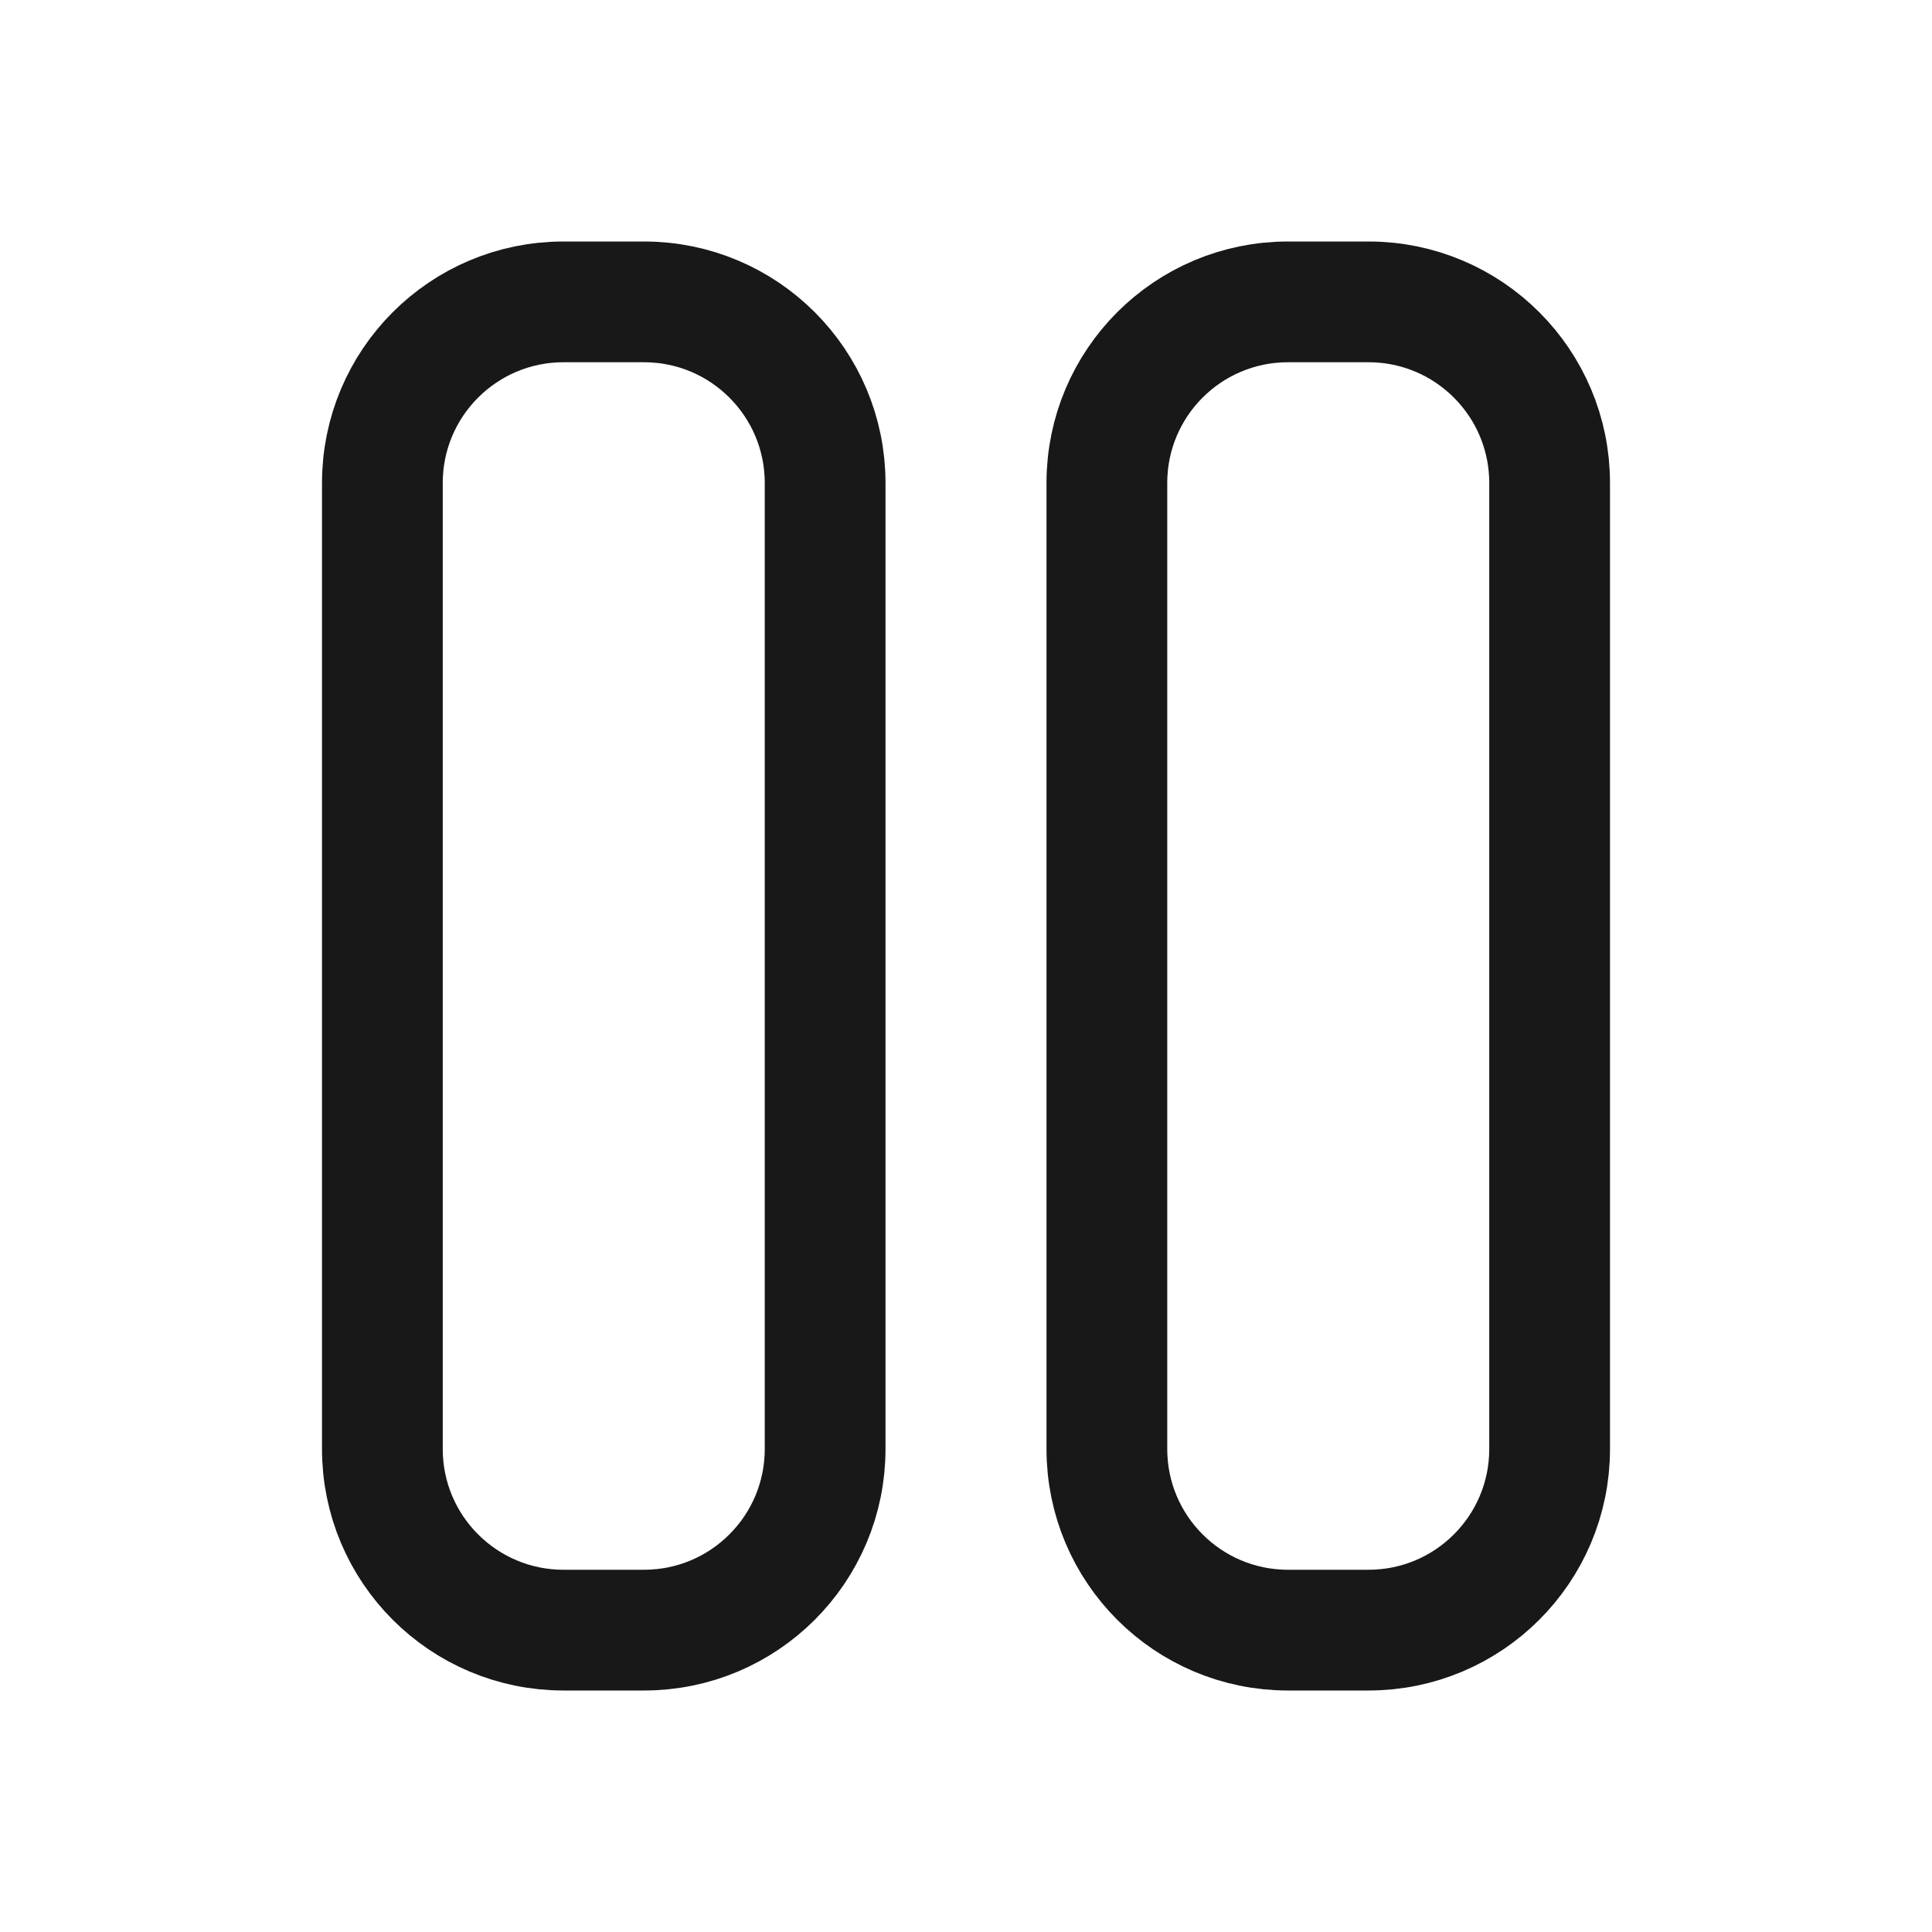
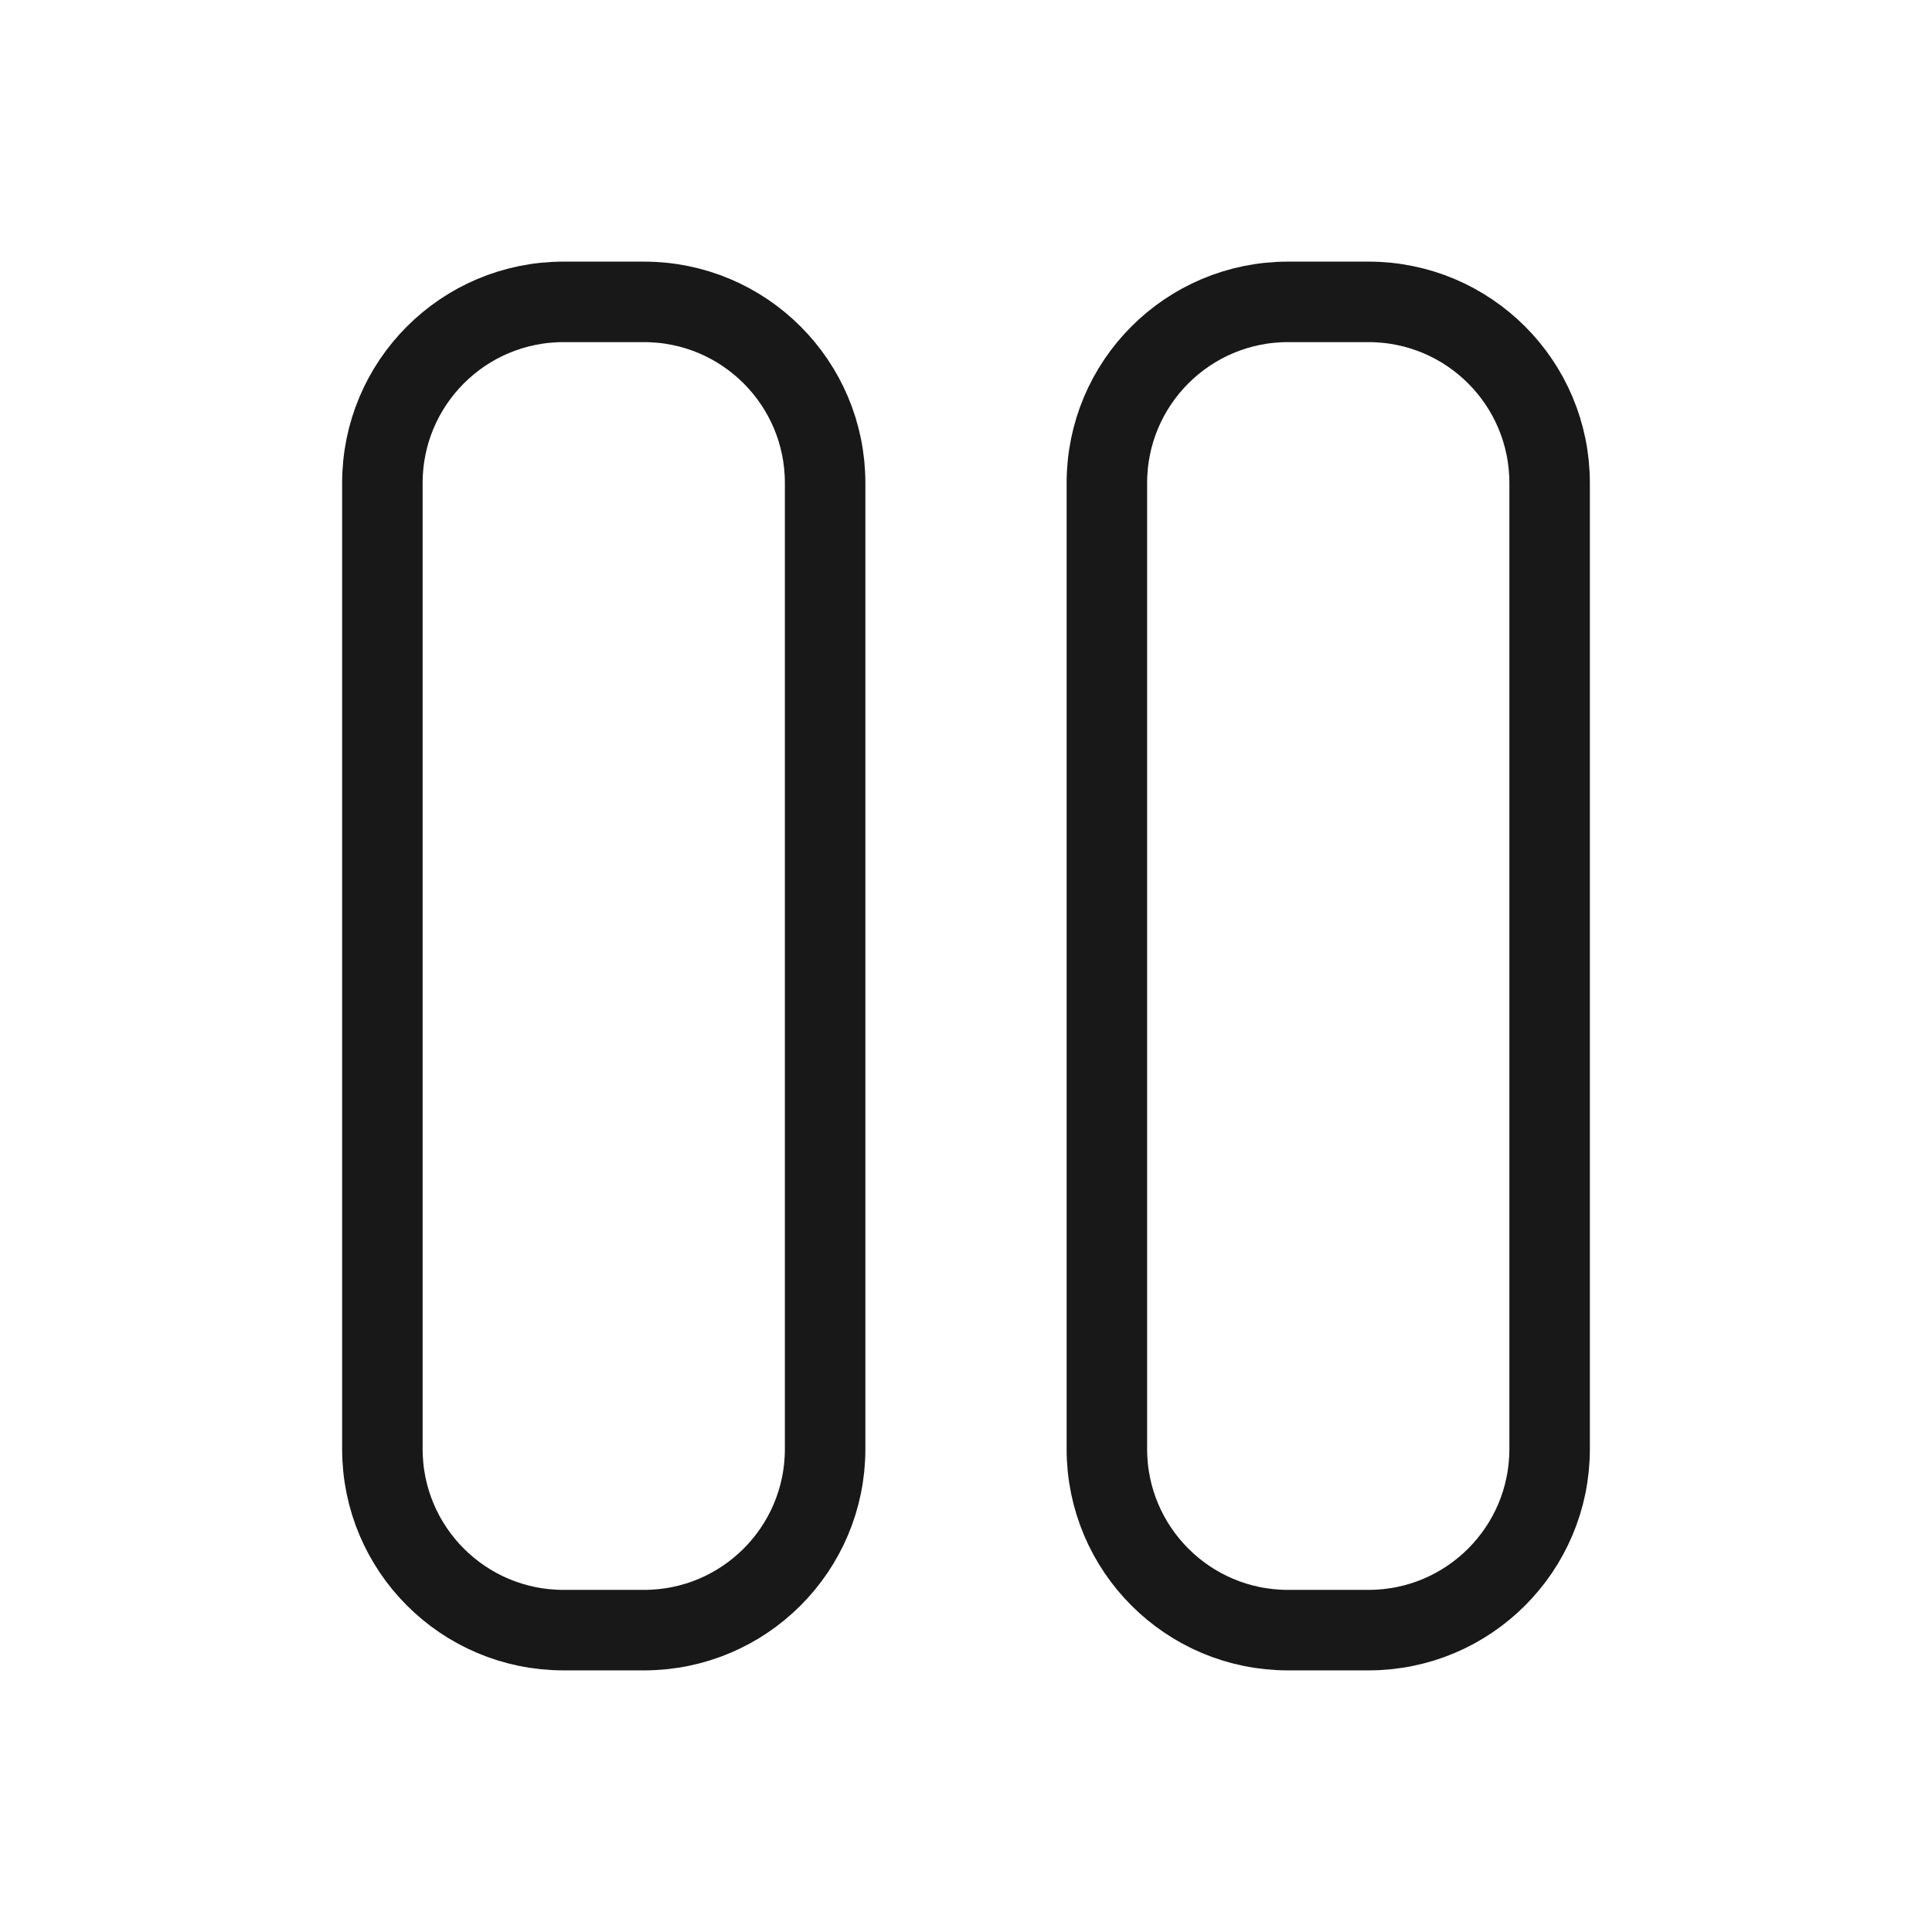
<svg xmlns="http://www.w3.org/2000/svg" width="24" height="24" viewBox="0 0 24 24" fill="none">
  <g id="31-pause">
-     <path id="Vector" d="M8 3.75H7C5.757 3.75 4.75 4.757 4.75 6V18C4.75 19.243 5.757 20.25 7 20.25H8C9.243 20.25 10.25 19.243 10.25 18V6C10.25 4.757 9.243 3.75 8 3.75Z" stroke="#181818" stroke-width="1.5" />
-     <path id="Vector_2" d="M17 3.75H16C14.757 3.75 13.75 4.757 13.75 6V18C13.75 19.243 14.757 20.25 16 20.25H17C18.243 20.25 19.25 19.243 19.25 18V6C19.25 4.757 18.243 3.75 17 3.75Z" stroke="#181818" stroke-width="1.5" />
+     <path id="Vector" d="M8 3.75H7C5.757 3.75 4.75 4.757 4.75 6V18C4.75 19.243 5.757 20.25 7 20.25H8C9.243 20.25 10.25 19.243 10.25 18V6C10.25 4.757 9.243 3.75 8 3.75Z" stroke="#181818" strokeWidth="1.5" />
+     <path id="Vector_2" d="M17 3.75H16C14.757 3.75 13.75 4.757 13.75 6V18C13.75 19.243 14.757 20.25 16 20.25H17C18.243 20.25 19.25 19.243 19.25 18V6C19.25 4.757 18.243 3.75 17 3.75Z" stroke="#181818" strokeWidth="1.5" />
  </g>
</svg>
